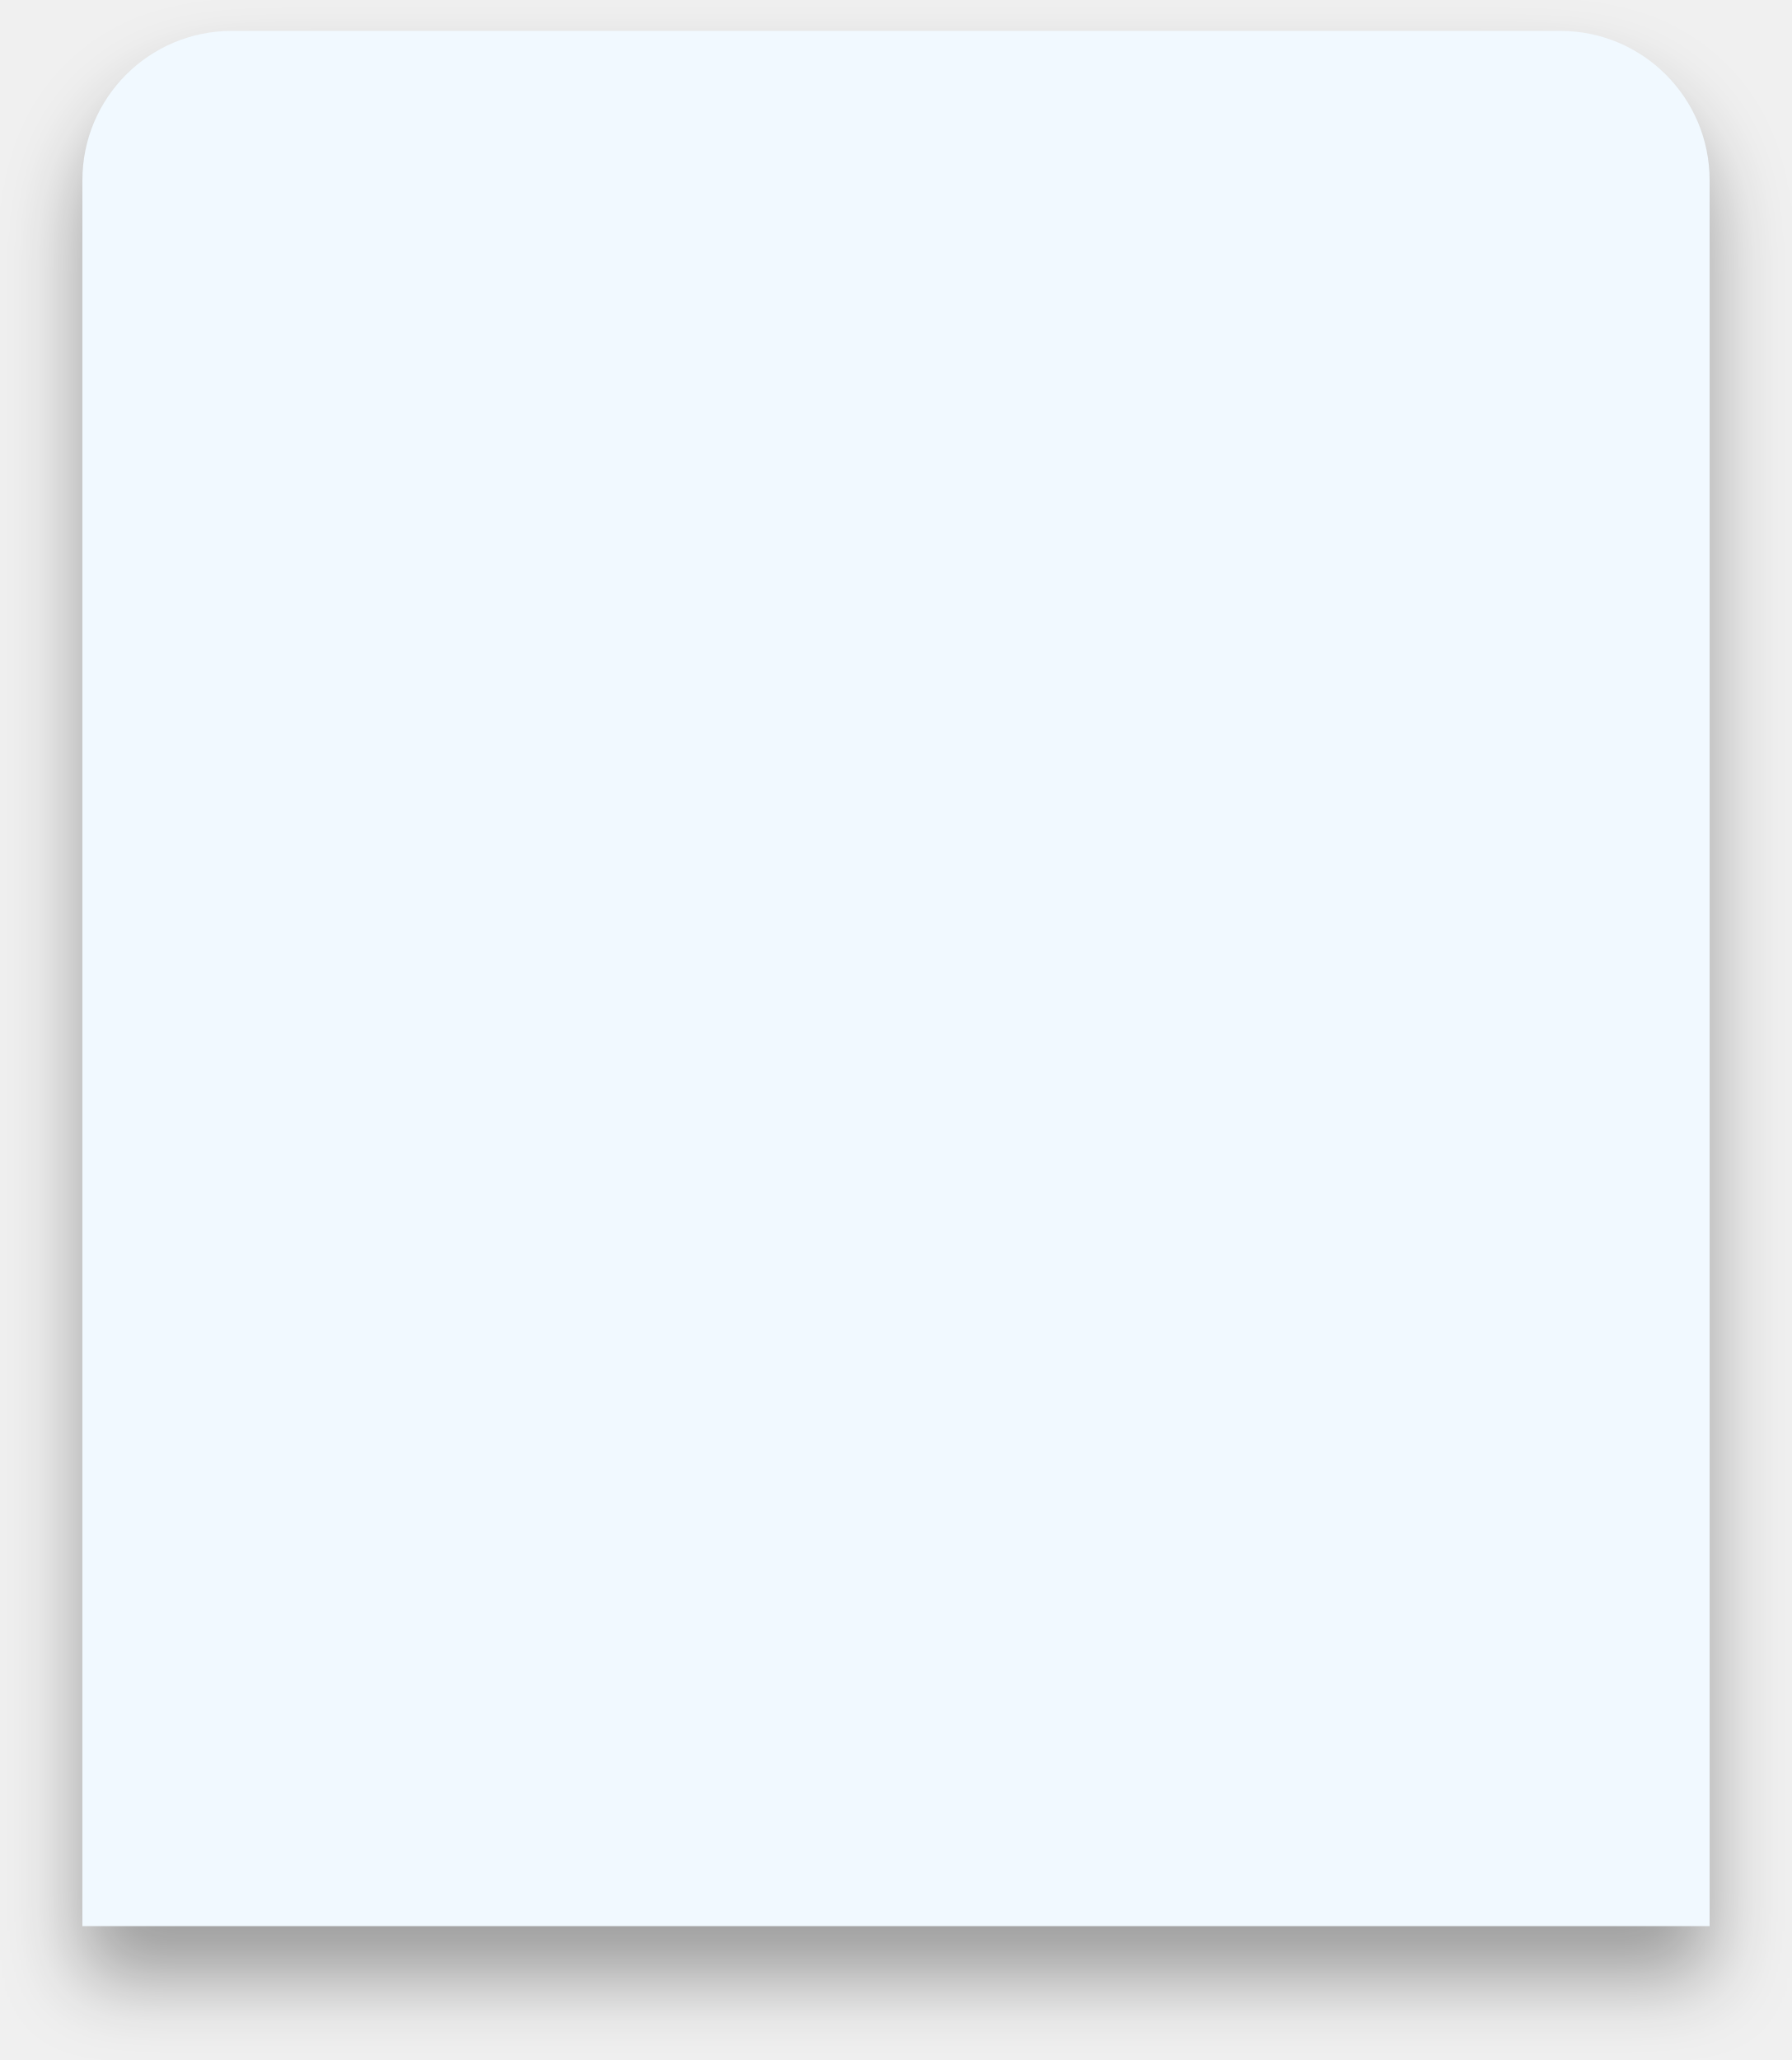
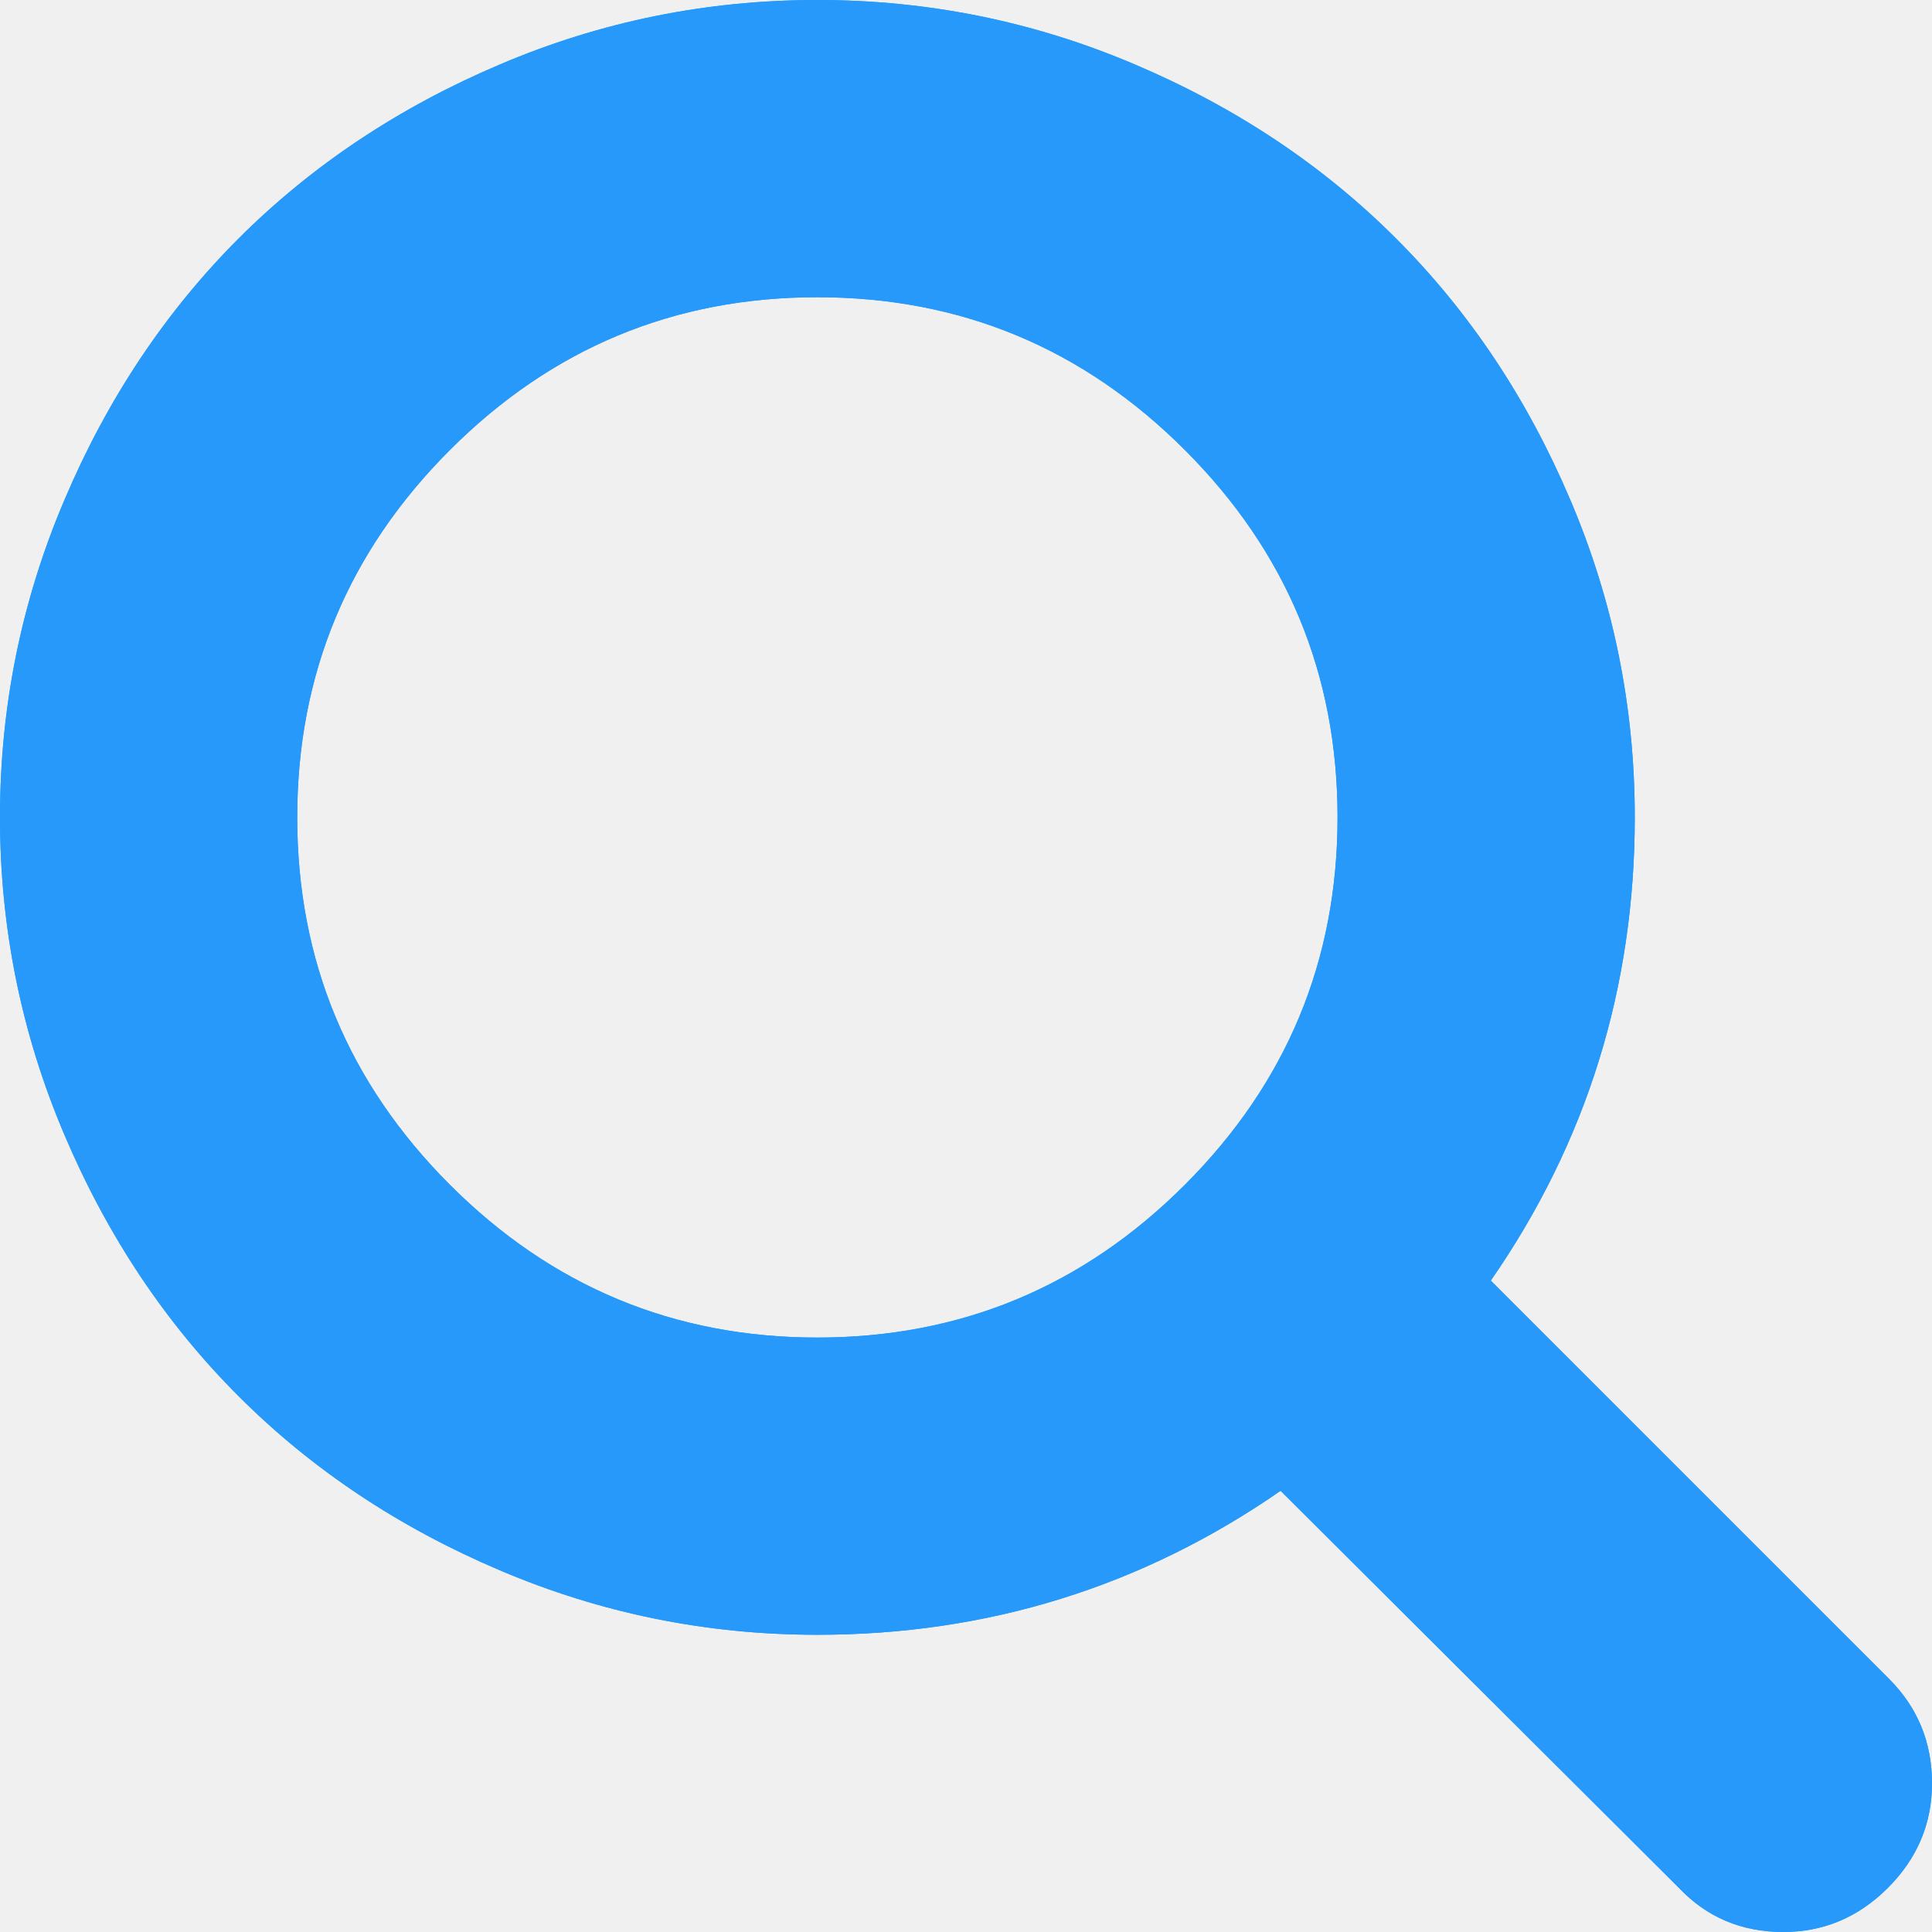
- <svg xmlns="http://www.w3.org/2000/svg" xmlns:xlink="http://www.w3.org/1999/xlink" version="1.1" width="348px" height="400px">
+ <svg xmlns="http://www.w3.org/2000/svg" version="1.1" width="19px" height="19px">
  <defs>
-     <filter x="-2px" y="8px" width="348px" height="400px" filterUnits="userSpaceOnUse" id="filter261">
-       <feOffset dx="0" dy="10" in="SourceAlpha" result="shadowOffsetInner" />
-       <feGaussianBlur stdDeviation="7.5" in="shadowOffsetInner" result="shadowGaussian" />
-       <feComposite in2="shadowGaussian" operator="atop" in="SourceAlpha" result="shadowComposite" />
-       <feColorMatrix type="matrix" values="0 0 0 0 0  0 0 0 0 0  0 0 0 0 0  0 0 0 0.349 0  " in="shadowComposite" />
-     </filter>
-     <g id="widget262">
-       <path d="M 14 43  A 29 29 0 0 1 43 14 L 301 14  A 29 29 0 0 1 330 43 L 330 382  L 14 382  L 14 43  Z " fill-rule="nonzero" fill="#f1f9ff" stroke="none" />
-     </g>
+     <mask fill="white" id="clip334">
+       <path d="M 11.652 11.652  C 12.653 10.651  13.154 9.447  13.154 8.038  C 13.154 6.63  12.653 5.426  11.652 4.425  C 10.651 3.424  9.447 2.923  8.038 2.923  C 6.63 2.923  5.426 3.424  4.425 4.425  C 3.424 5.426  2.923 6.63  2.923 8.038  C 2.923 9.447  3.424 10.651  4.425 11.652  C 5.426 12.653  6.63 13.154  8.038 13.154  C 9.447 13.154  10.651 12.653  11.652 11.652  Z M 18.578 16.511  C 18.859 16.792  19 17.135  19 17.538  C 19 17.934  18.855 18.277  18.566 18.566  C 18.277 18.855  17.934 19  17.538 19  C 17.127 19  16.785 18.855  16.511 18.566  L 12.594 14.661  C 11.232 15.605  9.713 16.077  8.038 16.077  C 6.95 16.077  5.909 15.866  4.916 15.443  C 3.922 15.021  3.066 14.45  2.346 13.73  C 1.627 13.011  1.056 12.155  0.634 11.161  C 0.211 10.168  0 9.127  0 8.038  C 0 6.95  0.211 5.909  0.634 4.916  C 1.056 3.922  1.627 3.066  2.346 2.346  C 3.066 1.627  3.922 1.056  4.916 0.634  C 5.909 0.211  6.95 0  8.038 0  C 9.127 0  10.168 0.211  11.161 0.634  C 12.155 1.056  13.011 1.627  13.73 2.346  C 14.45 3.066  15.021 3.922  15.443 4.916  C 15.866 5.909  16.077 6.95  16.077 8.038  C 16.077 9.713  15.605 11.232  14.661 12.594  L 18.578 16.511  Z " fill-rule="evenodd" />
+     </mask>
  </defs>
-   <g transform="matrix(1 0 0 1 2 -8 )">
-     <use xlink:href="#widget262" filter="url(#filter261)" />
-     <use xlink:href="#widget262" />
+   <g transform="matrix(1 0 0 1 -262 -6 )">
+     <path d="M 11.652 11.652  C 12.653 10.651  13.154 9.447  13.154 8.038  C 13.154 6.63  12.653 5.426  11.652 4.425  C 10.651 3.424  9.447 2.923  8.038 2.923  C 6.63 2.923  5.426 3.424  4.425 4.425  C 3.424 5.426  2.923 6.63  2.923 8.038  C 2.923 9.447  3.424 10.651  4.425 11.652  C 5.426 12.653  6.63 13.154  8.038 13.154  C 9.447 13.154  10.651 12.653  11.652 11.652  Z M 18.578 16.511  C 18.859 16.792  19 17.135  19 17.538  C 19 17.934  18.855 18.277  18.566 18.566  C 18.277 18.855  17.934 19  17.538 19  C 17.127 19  16.785 18.855  16.511 18.566  L 12.594 14.661  C 11.232 15.605  9.713 16.077  8.038 16.077  C 6.95 16.077  5.909 15.866  4.916 15.443  C 3.922 15.021  3.066 14.45  2.346 13.73  C 1.627 13.011  1.056 12.155  0.634 11.161  C 0.211 10.168  0 9.127  0 8.038  C 0 6.95  0.211 5.909  0.634 4.916  C 1.056 3.922  1.627 3.066  2.346 2.346  C 3.066 1.627  3.922 1.056  4.916 0.634  C 5.909 0.211  6.95 0  8.038 0  C 9.127 0  10.168 0.211  11.161 0.634  C 12.155 1.056  13.011 1.627  13.73 2.346  C 14.45 3.066  15.021 3.922  15.443 4.916  C 15.866 5.909  16.077 6.95  16.077 8.038  C 16.077 9.713  15.605 11.232  14.661 12.594  L 18.578 16.511  Z " fill-rule="nonzero" fill="#2699fb" stroke="none" transform="matrix(1 0 0 1 262 6 )" />
+     <path d="M 11.652 11.652  C 12.653 10.651  13.154 9.447  13.154 8.038  C 13.154 6.63  12.653 5.426  11.652 4.425  C 10.651 3.424  9.447 2.923  8.038 2.923  C 6.63 2.923  5.426 3.424  4.425 4.425  C 3.424 5.426  2.923 6.63  2.923 8.038  C 2.923 9.447  3.424 10.651  4.425 11.652  C 5.426 12.653  6.63 13.154  8.038 13.154  C 9.447 13.154  10.651 12.653  11.652 11.652  Z " stroke-width="4" stroke="#2699fb" fill="none" transform="matrix(1 0 0 1 262 6 )" mask="url(#clip334)" />
+     <path d="M 18.578 16.511  C 18.859 16.792  19 17.135  19 17.538  C 19 17.934  18.855 18.277  18.566 18.566  C 18.277 18.855  17.934 19  17.538 19  C 17.127 19  16.785 18.855  16.511 18.566  L 12.594 14.661  C 11.232 15.605  9.713 16.077  8.038 16.077  C 6.95 16.077  5.909 15.866  4.916 15.443  C 3.922 15.021  3.066 14.45  2.346 13.73  C 1.627 13.011  1.056 12.155  0.634 11.161  C 0.211 10.168  0 9.127  0 8.038  C 0 6.95  0.211 5.909  0.634 4.916  C 1.056 3.922  1.627 3.066  2.346 2.346  C 3.066 1.627  3.922 1.056  4.916 0.634  C 5.909 0.211  6.95 0  8.038 0  C 9.127 0  10.168 0.211  11.161 0.634  C 12.155 1.056  13.011 1.627  13.73 2.346  C 14.45 3.066  15.021 3.922  15.443 4.916  C 15.866 5.909  16.077 6.95  16.077 8.038  C 16.077 9.713  15.605 11.232  14.661 12.594  L 18.578 16.511  Z " stroke-width="4" stroke="#2699fb" fill="none" transform="matrix(1 0 0 1 262 6 )" mask="url(#clip334)" />
  </g>
</svg>
